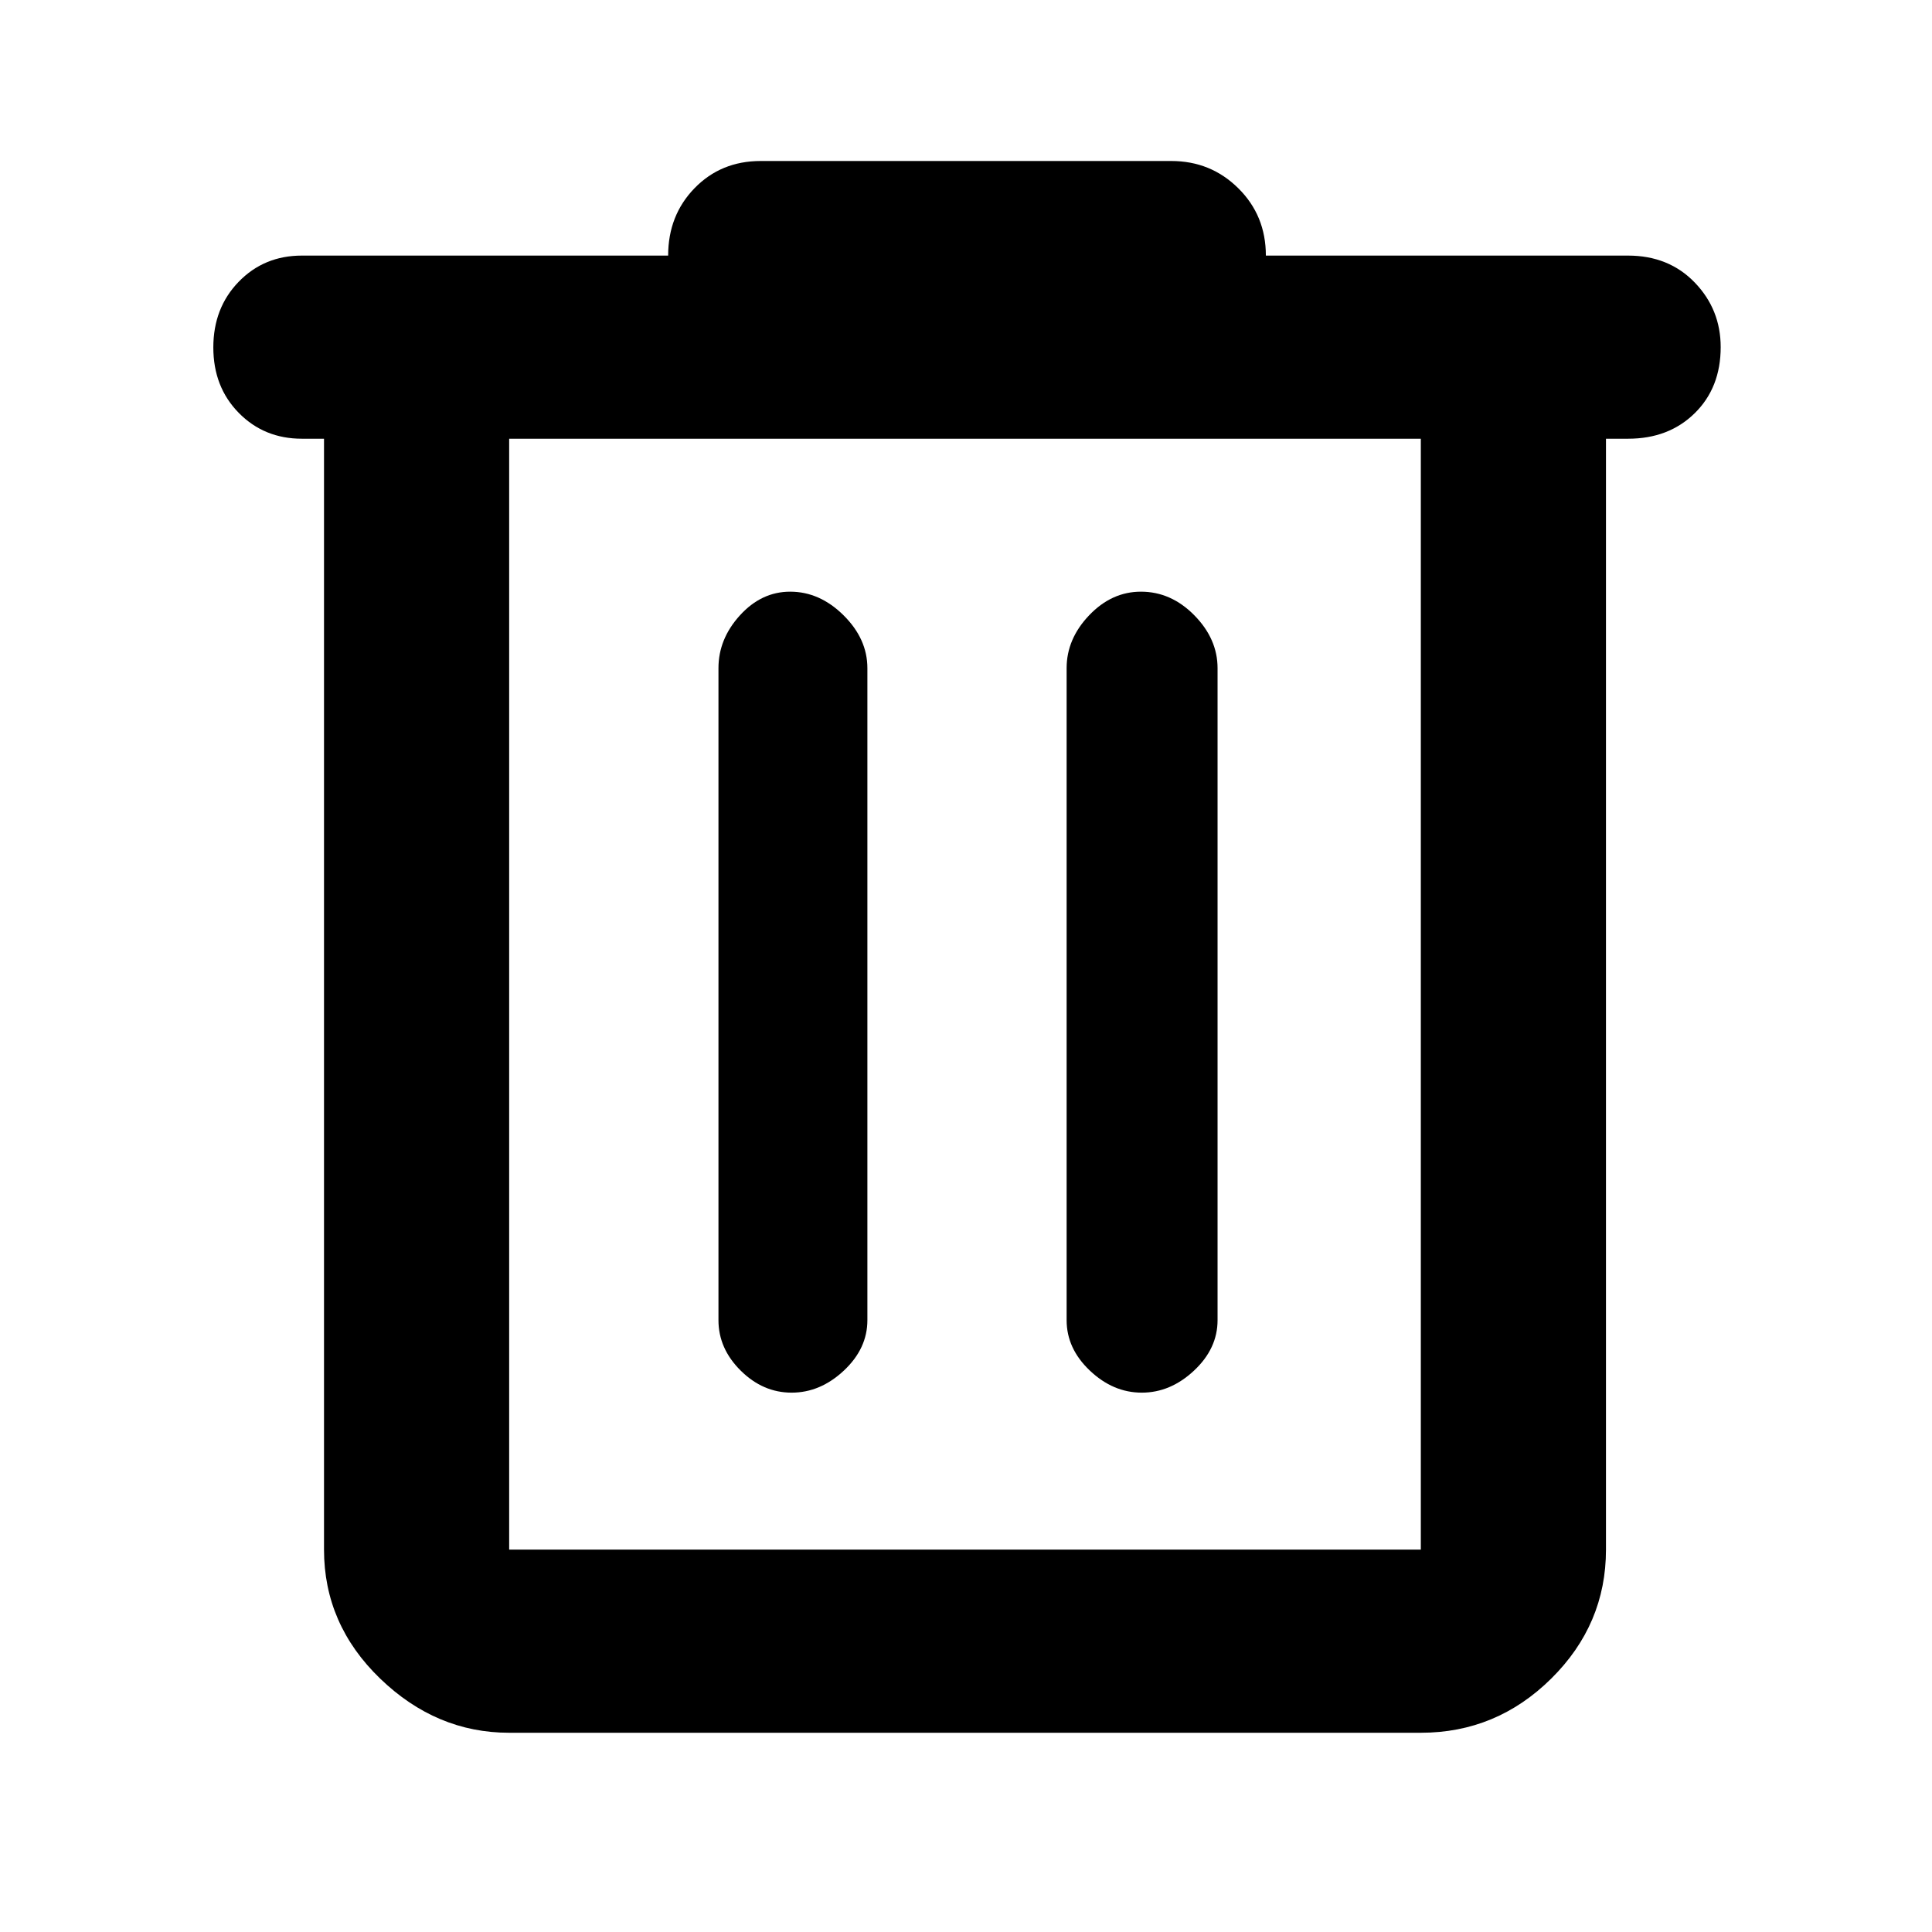
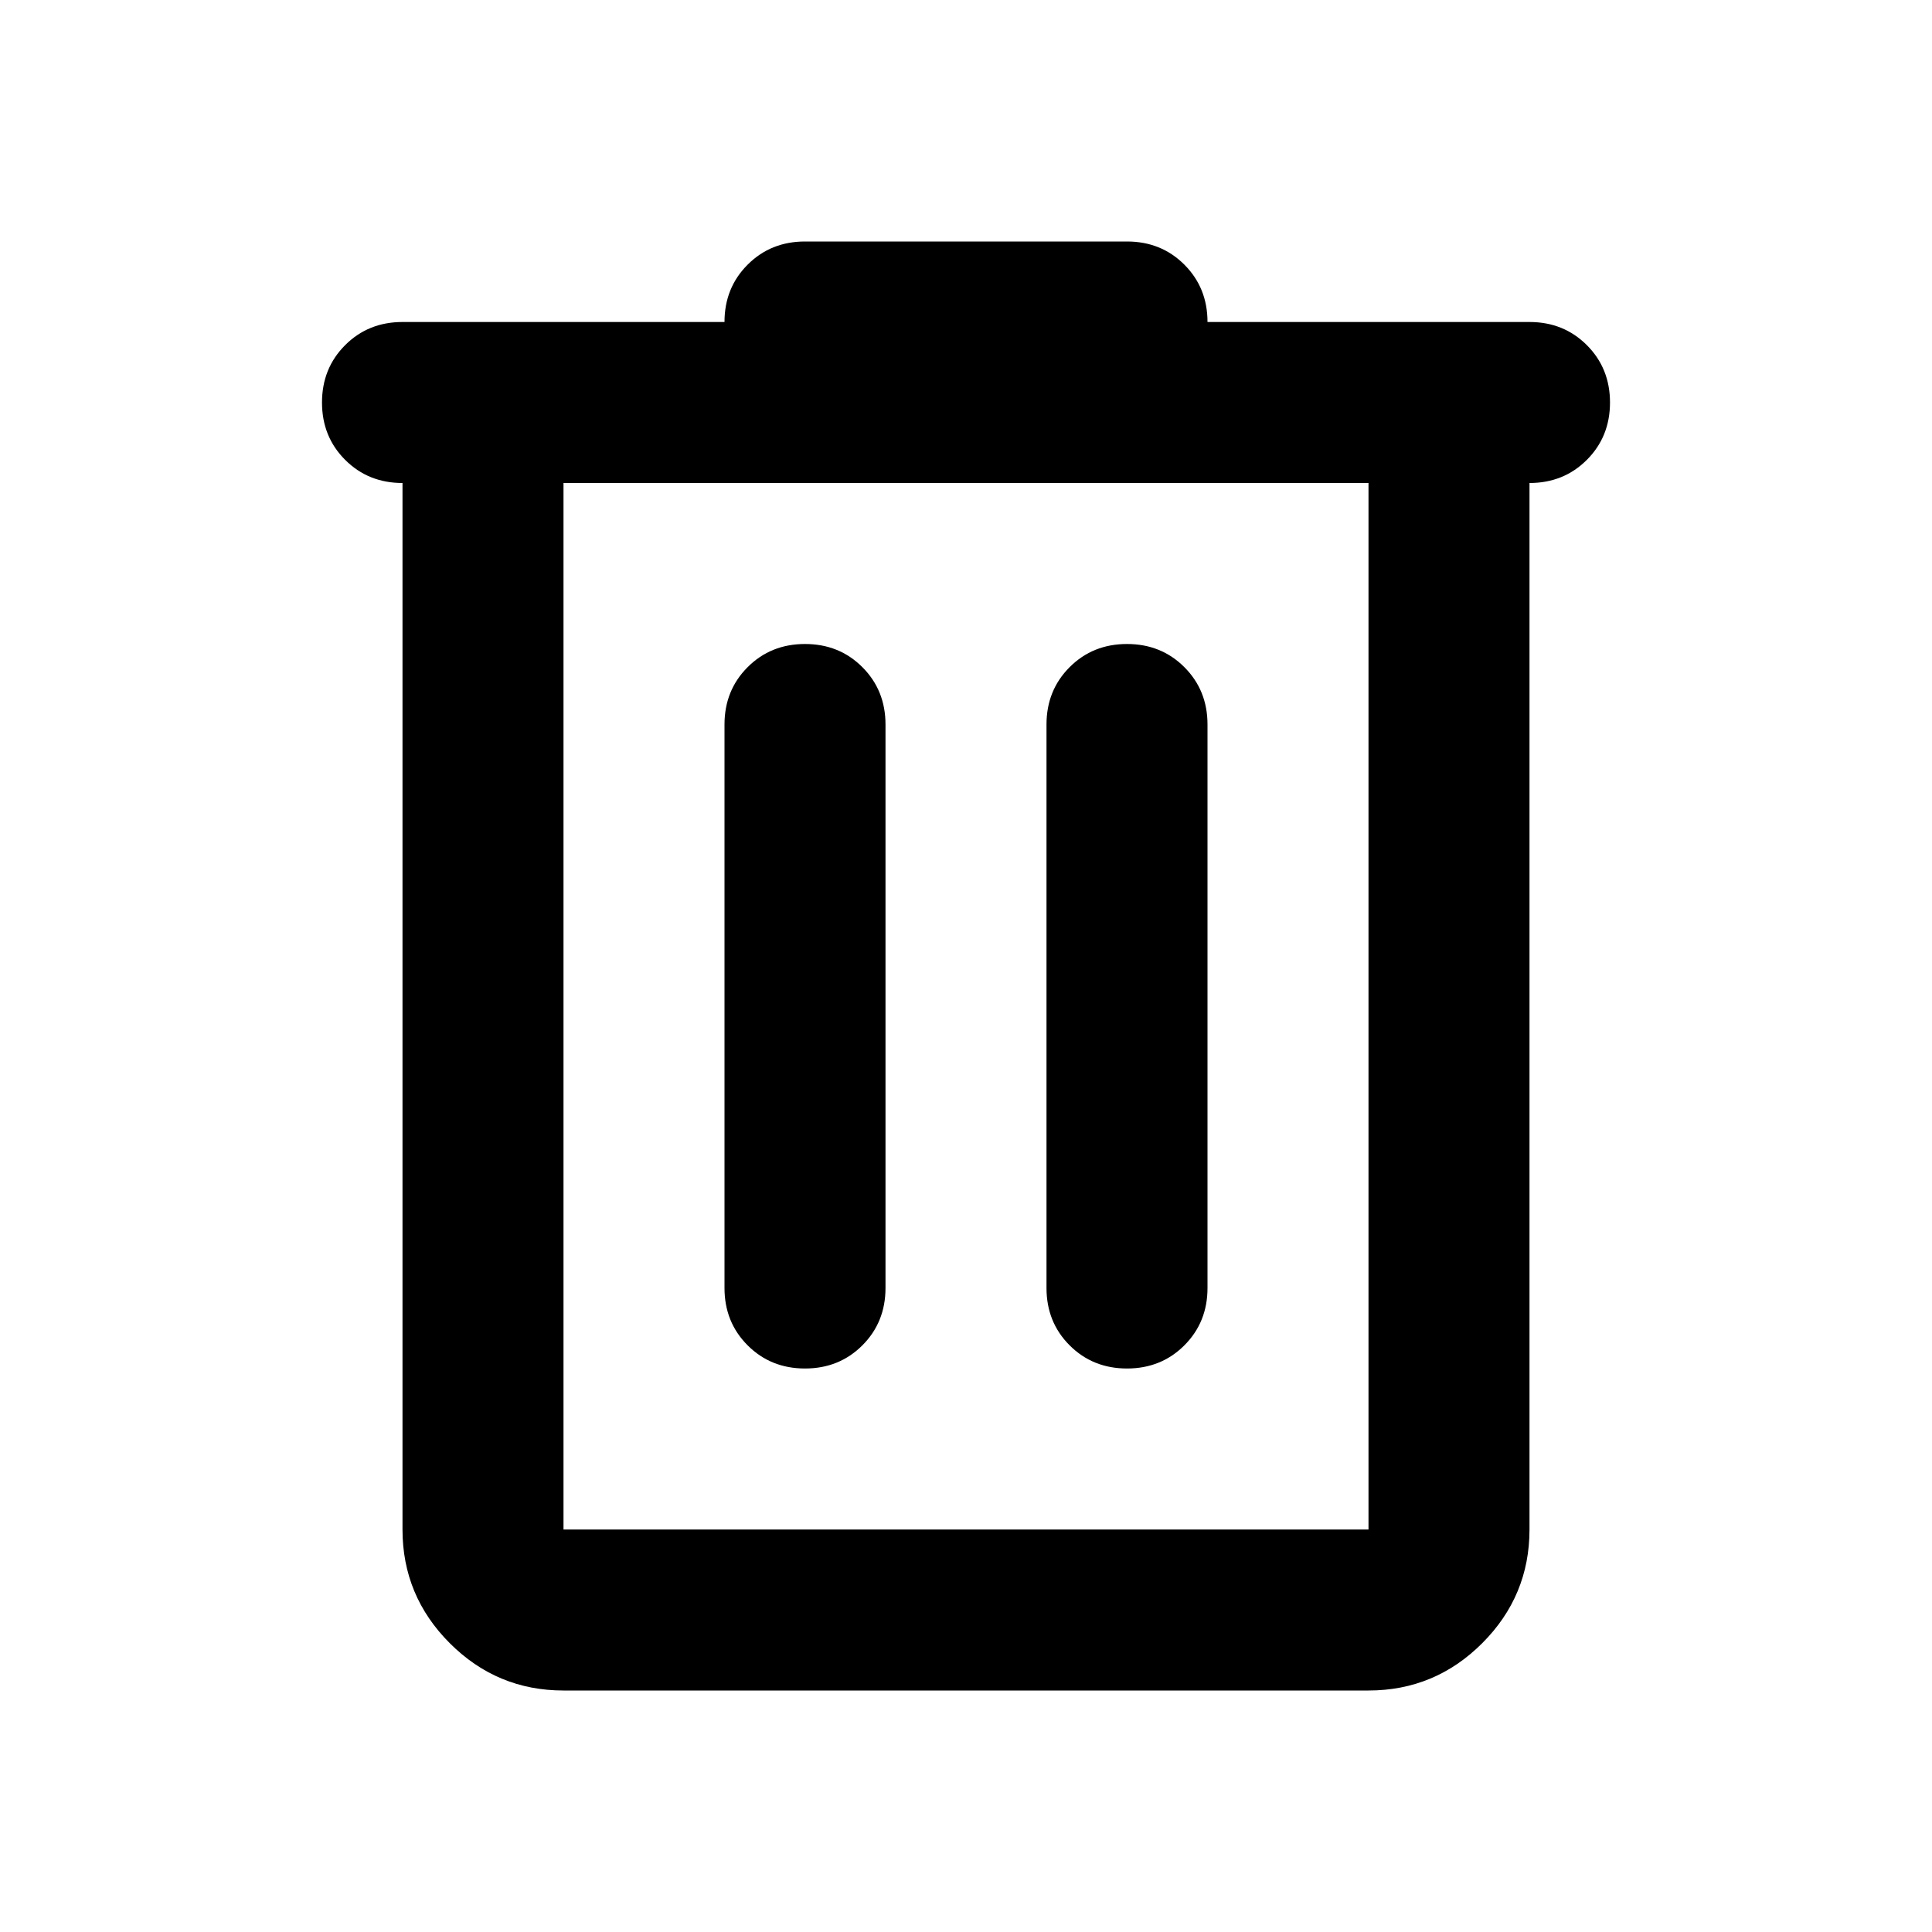
- <svg xmlns="http://www.w3.org/2000/svg" height="48" viewBox="0 96 960 960" width="48">
-   <path d="M253 957q-36.188 0-64.094-26.912Q161 903.175 161 866V314h-11q-18.75 0-31.375-12.86Q106 288.281 106 268.64 106 249 118.613 236q12.612-13 31.387-13h182q0-20 13.125-33.5T378 176h204q19.625 0 33.312 13.55Q629 203.1 629 223h179.921q20.279 0 33.179 13.375 12.9 13.376 12.9 32.116 0 20.141-12.9 32.825Q829.2 314 809 314h-11v552q0 37.175-27.206 64.088Q743.588 957 706 957H253Zm0-643v552h453V314H253Zm104 438q0 14.1 11.051 25.05 11.051 10.95 25.3 10.95t25.949-10.95Q431 766.1 431 752V428q0-14.525-11.843-26.262Q407.313 390 392.632 390q-14.257 0-24.944 11.738Q357 413.475 357 428v324Zm173 0q0 14.1 11.551 25.05 11.551 10.95 25.8 10.95t25.949-10.95Q605 766.1 605 752V428q0-14.525-11.545-26.262Q581.91 390 566.93 390q-14.555 0-25.742 11.738Q530 413.475 530 428v324ZM253 314v552-552Z" />
+ <svg xmlns="http://www.w3.org/2000/svg" height="24px" viewBox="0 -960 960 960" width="24px">
+   <path d="M280-120q-33 0-56.5-23.5T200-200v-520q-17 0-28.5-11.5T160-760q0-17 11.5-28.5T200-800h160q0-17 11.5-28.5T400-840h160q17 0 28.5 11.5T600-800h160q17 0 28.5 11.5T800-760q0 17-11.5 28.5T760-720v520q0 33-23.5 56.5T680-120H280Zm400-600H280v520h400v-520ZM400-280q17 0 28.5-11.5T440-320v-280q0-17-11.5-28.5T400-640q-17 0-28.5 11.5T360-600v280q0 17 11.5 28.5T400-280Zm160 0q17 0 28.5-11.5T600-320v-280q0-17-11.5-28.5T560-640q-17 0-28.5 11.5T520-600v280q0 17 11.5 28.5T560-280ZM280-720v520-520Z" />
</svg>
